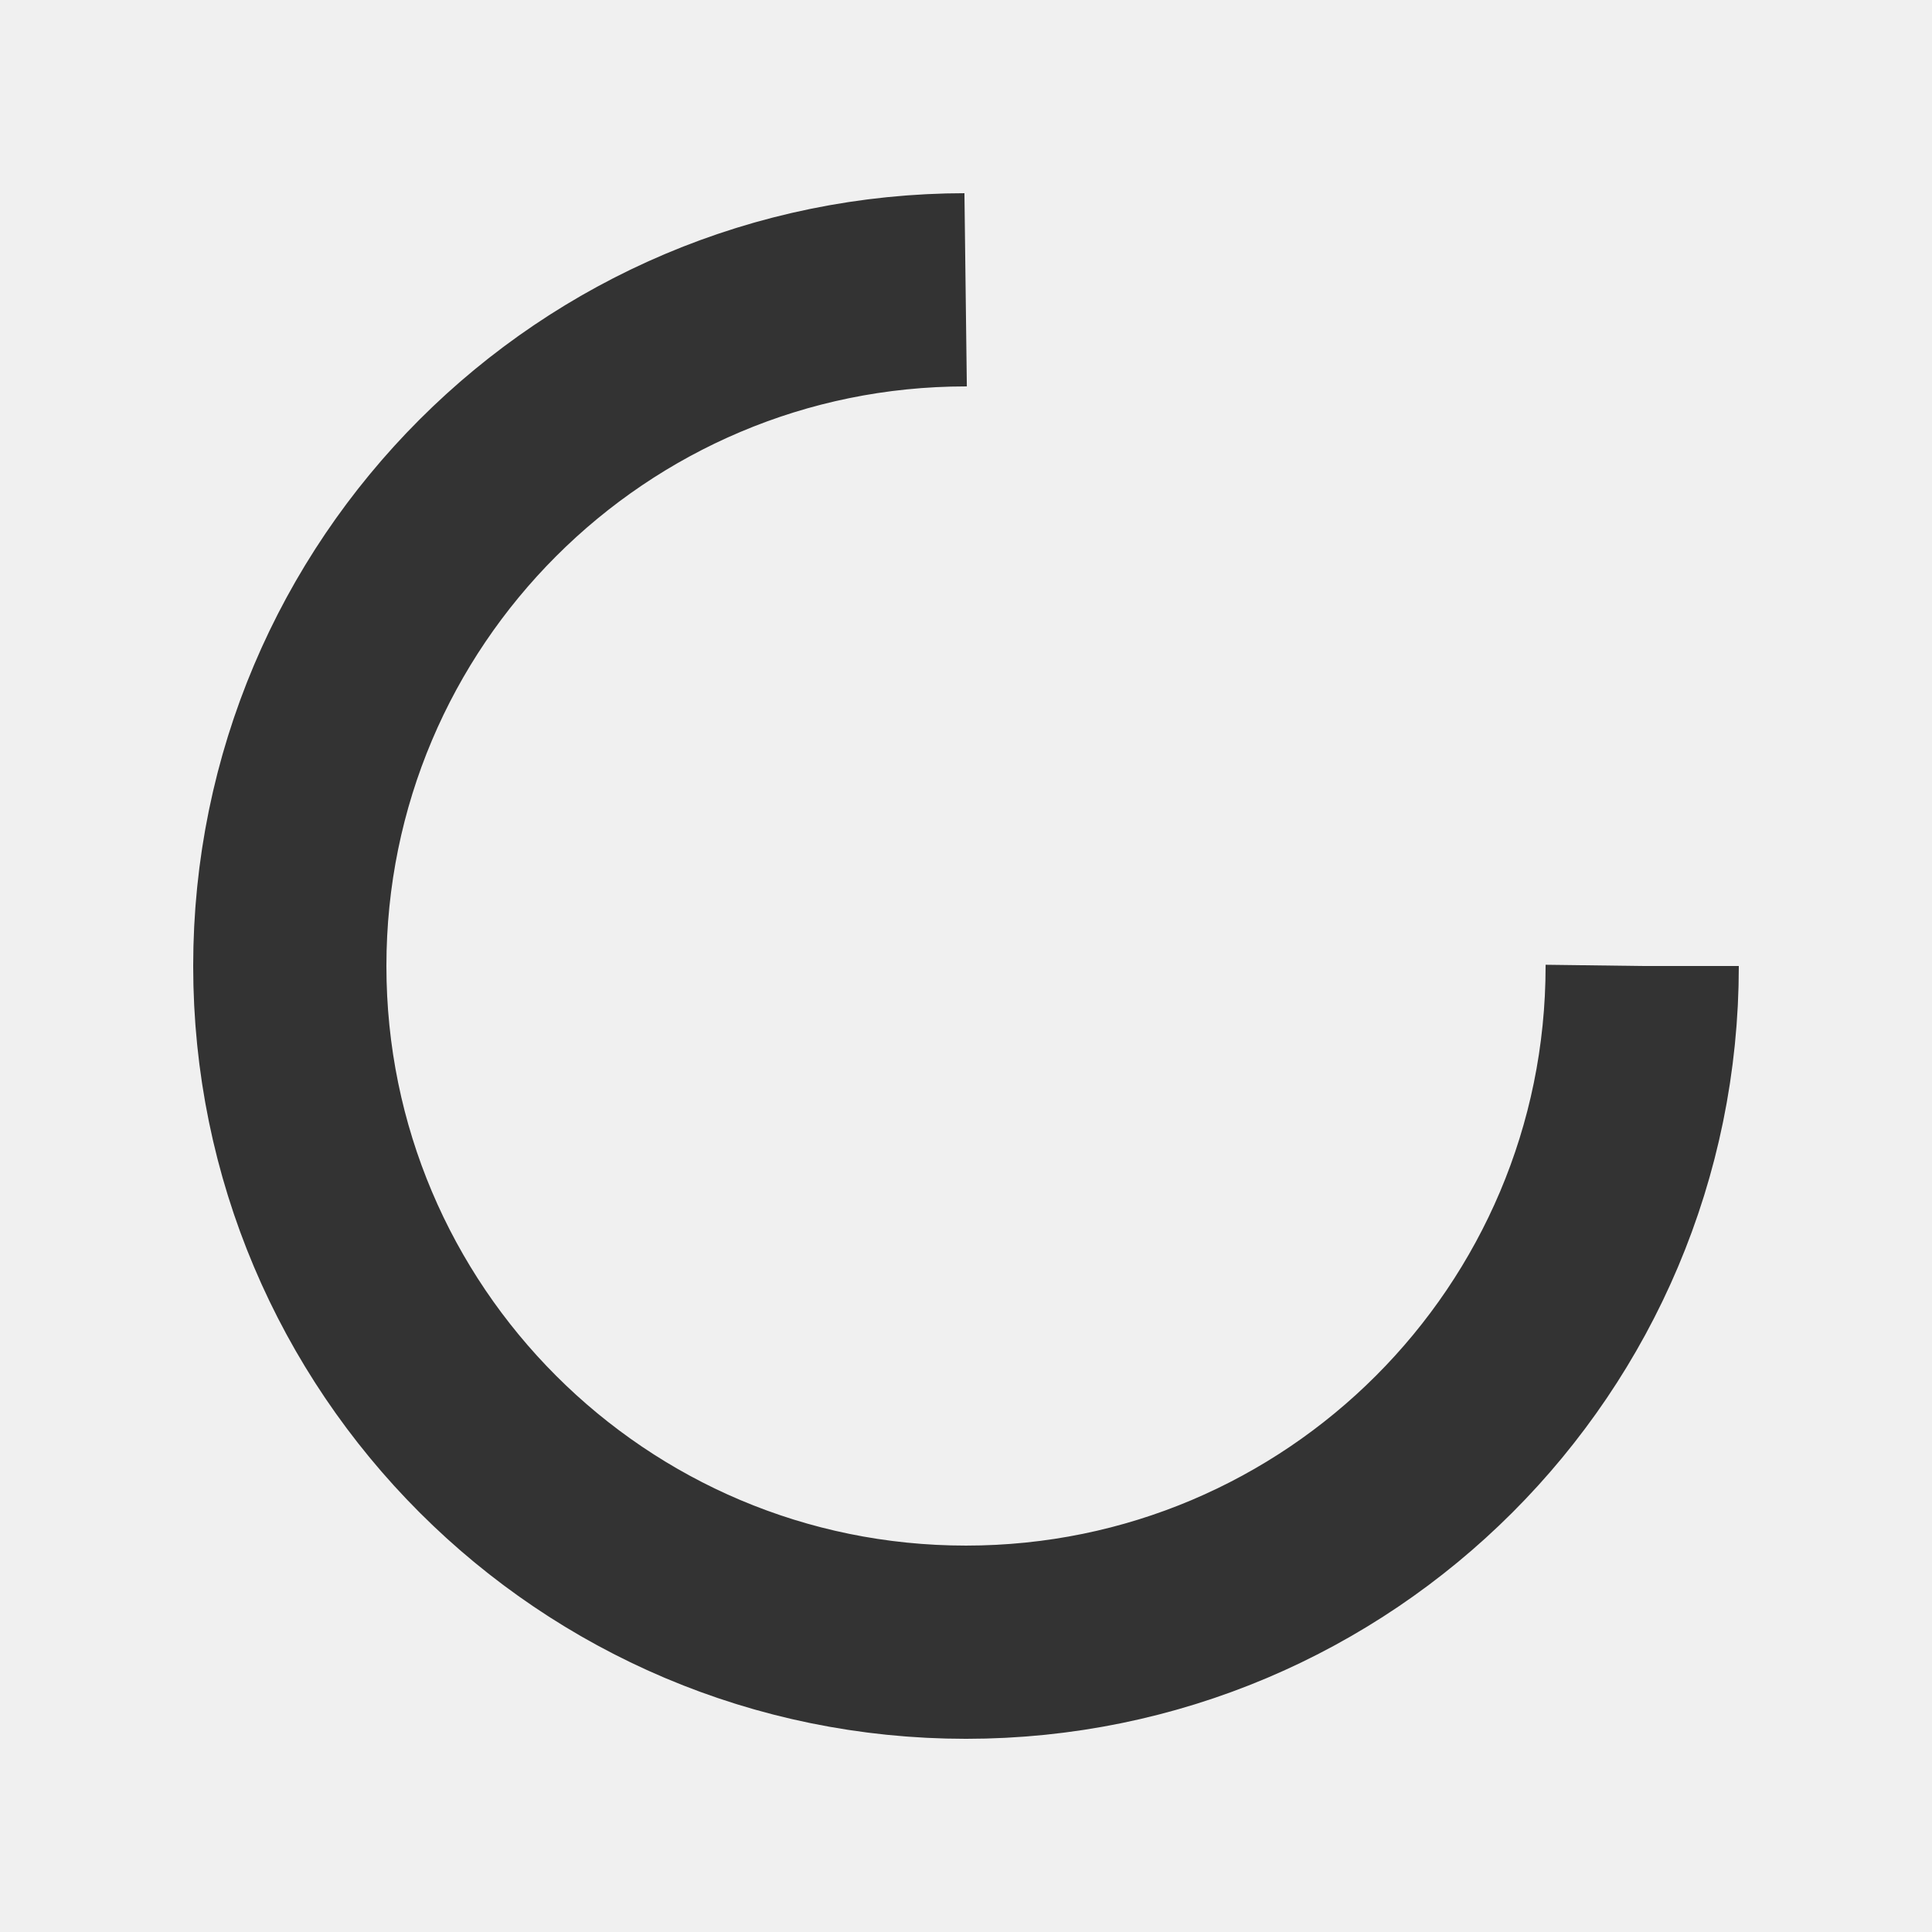
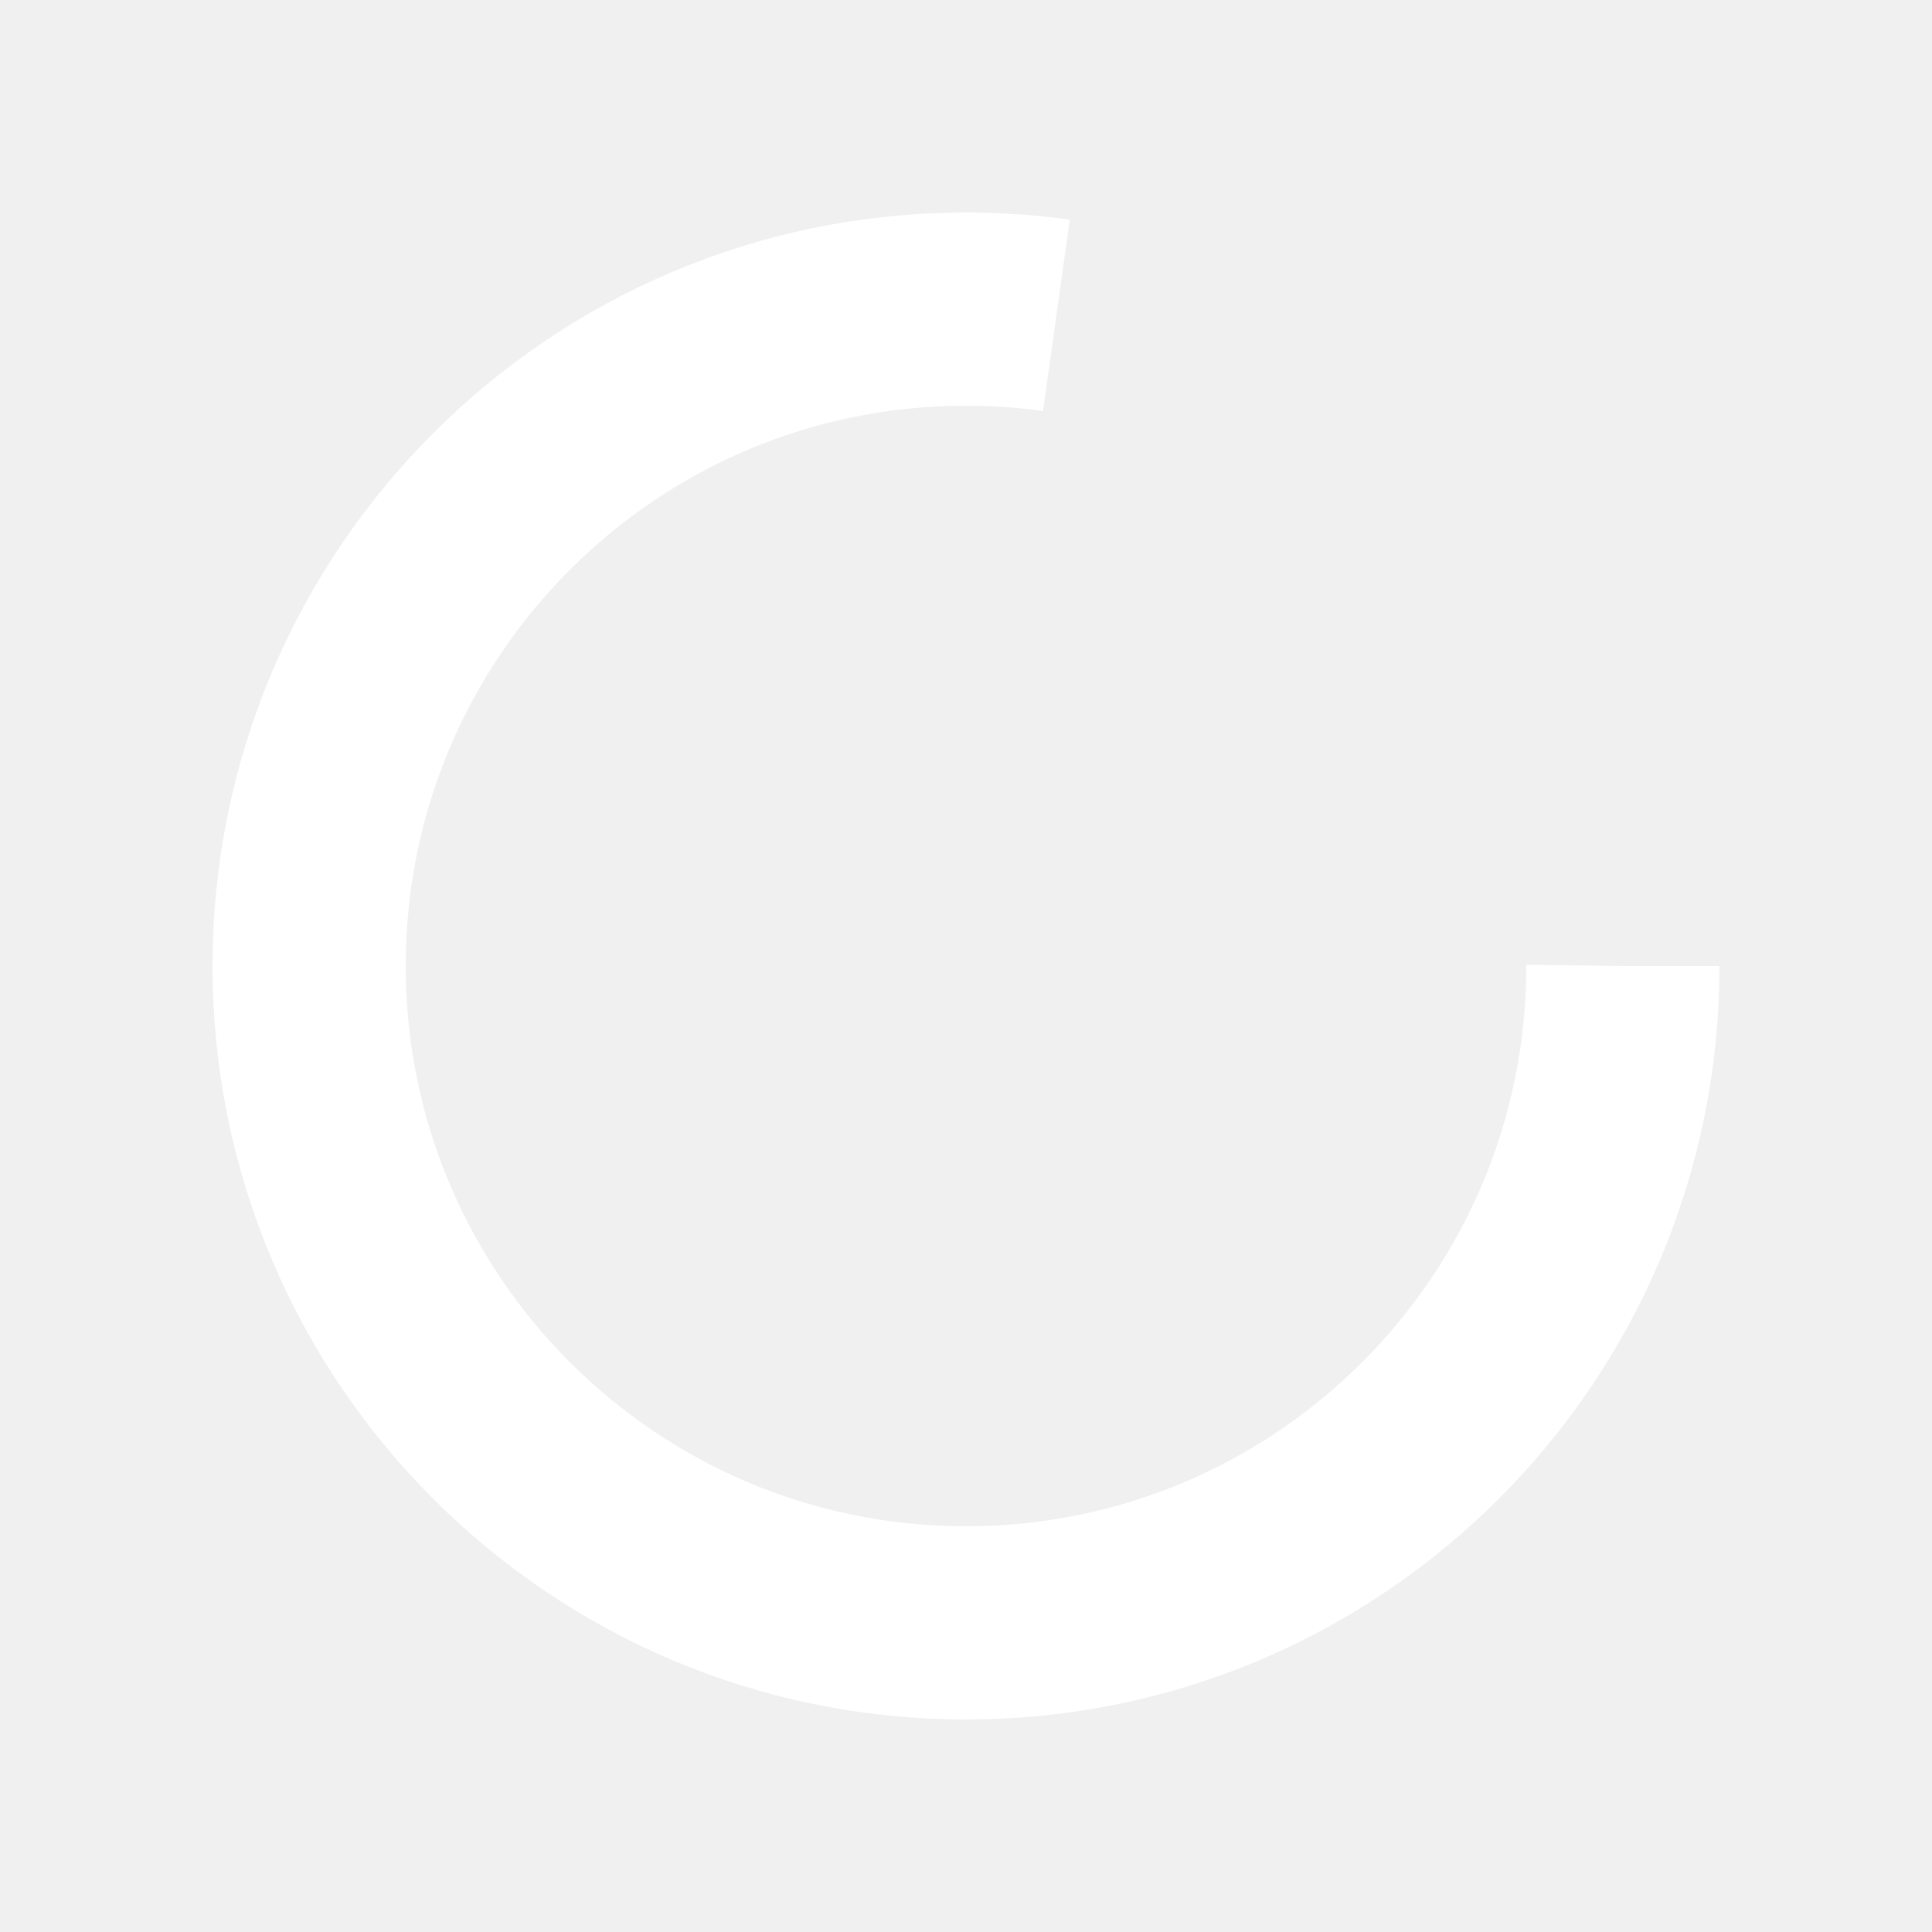
<svg xmlns="http://www.w3.org/2000/svg" style="margin: auto; background: rgb(255, 255, 255); display: block; shape-rendering: auto;" width="200px" height="200px" viewBox="0 0 100 100" preserveAspectRatio="xMidYMid">
-   <circle cx="50" cy="50" fill="none" stroke="#333333" stroke-width="10" r="35" stroke-dasharray="164.934 56.978">
+   <circle cx="50" cy="50" fill="none" stroke="#ffffff" stroke-width="10" r="34" stroke-dasharray="164.934 56.978">
    <animateTransform attributeName="transform" type="rotate" repeatCount="indefinite" dur="1s" values="0 50 50;360 50 50" keyTimes="0;1" />
  </circle>
</svg>
